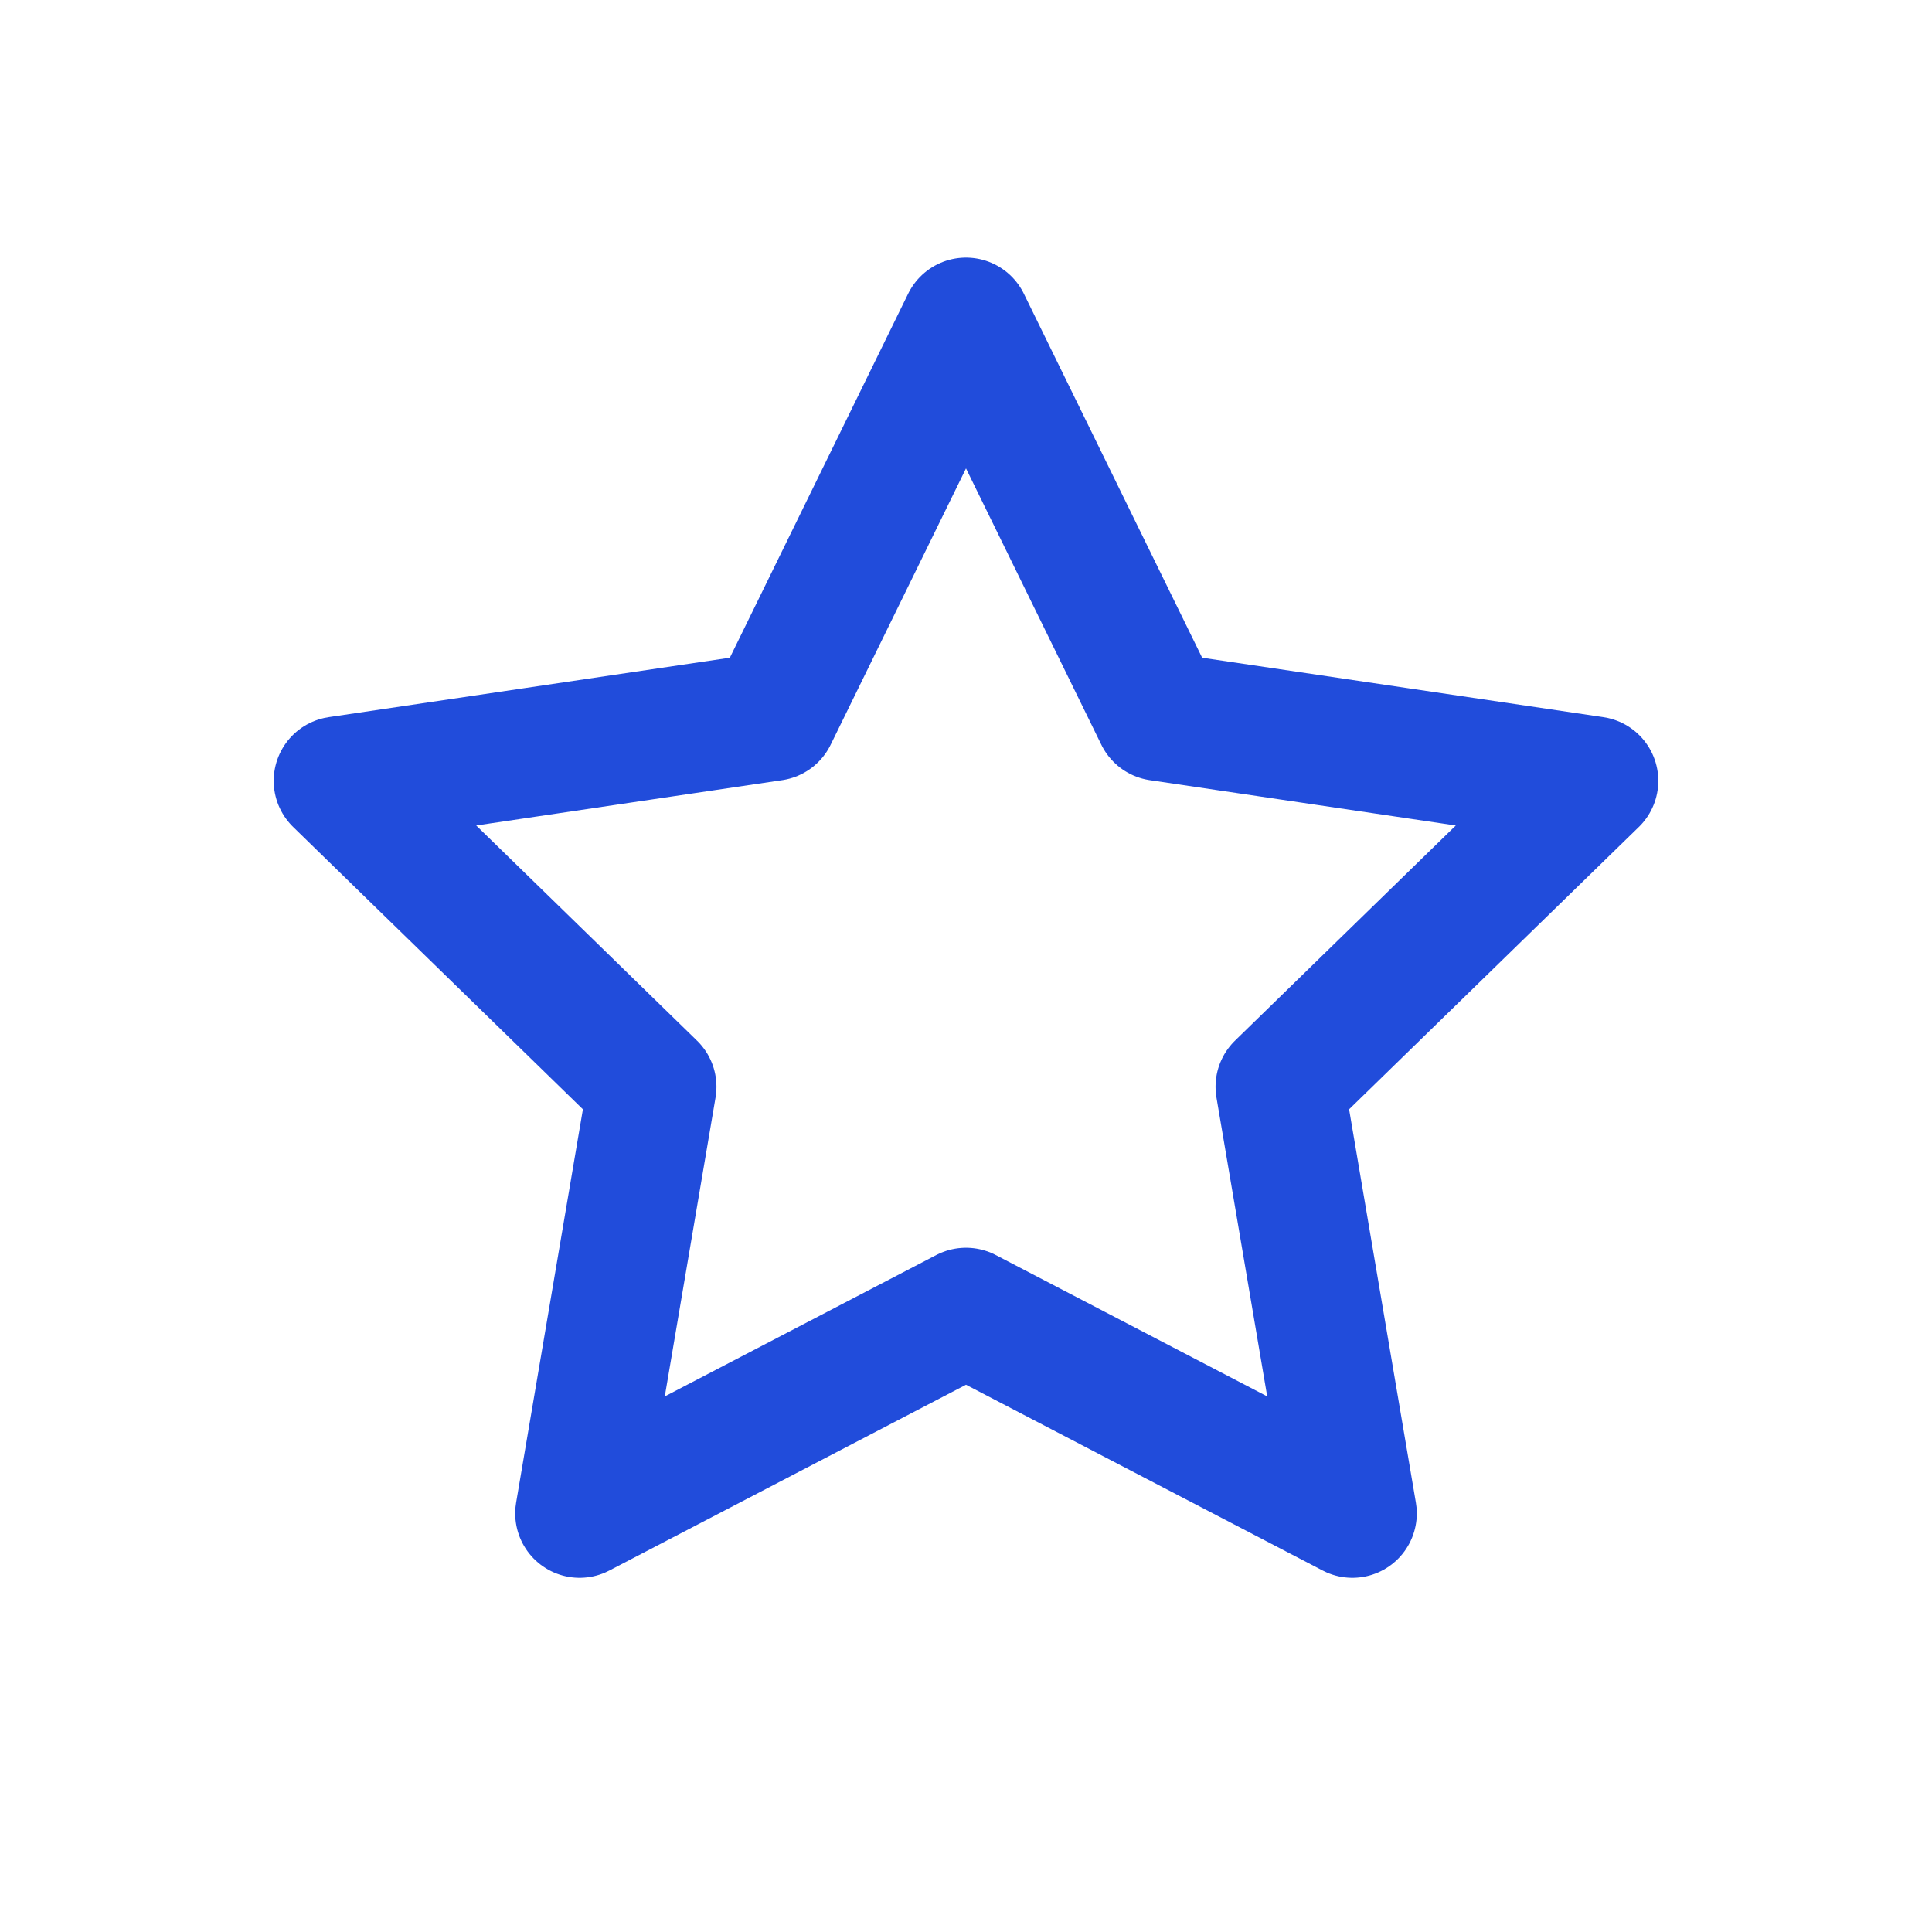
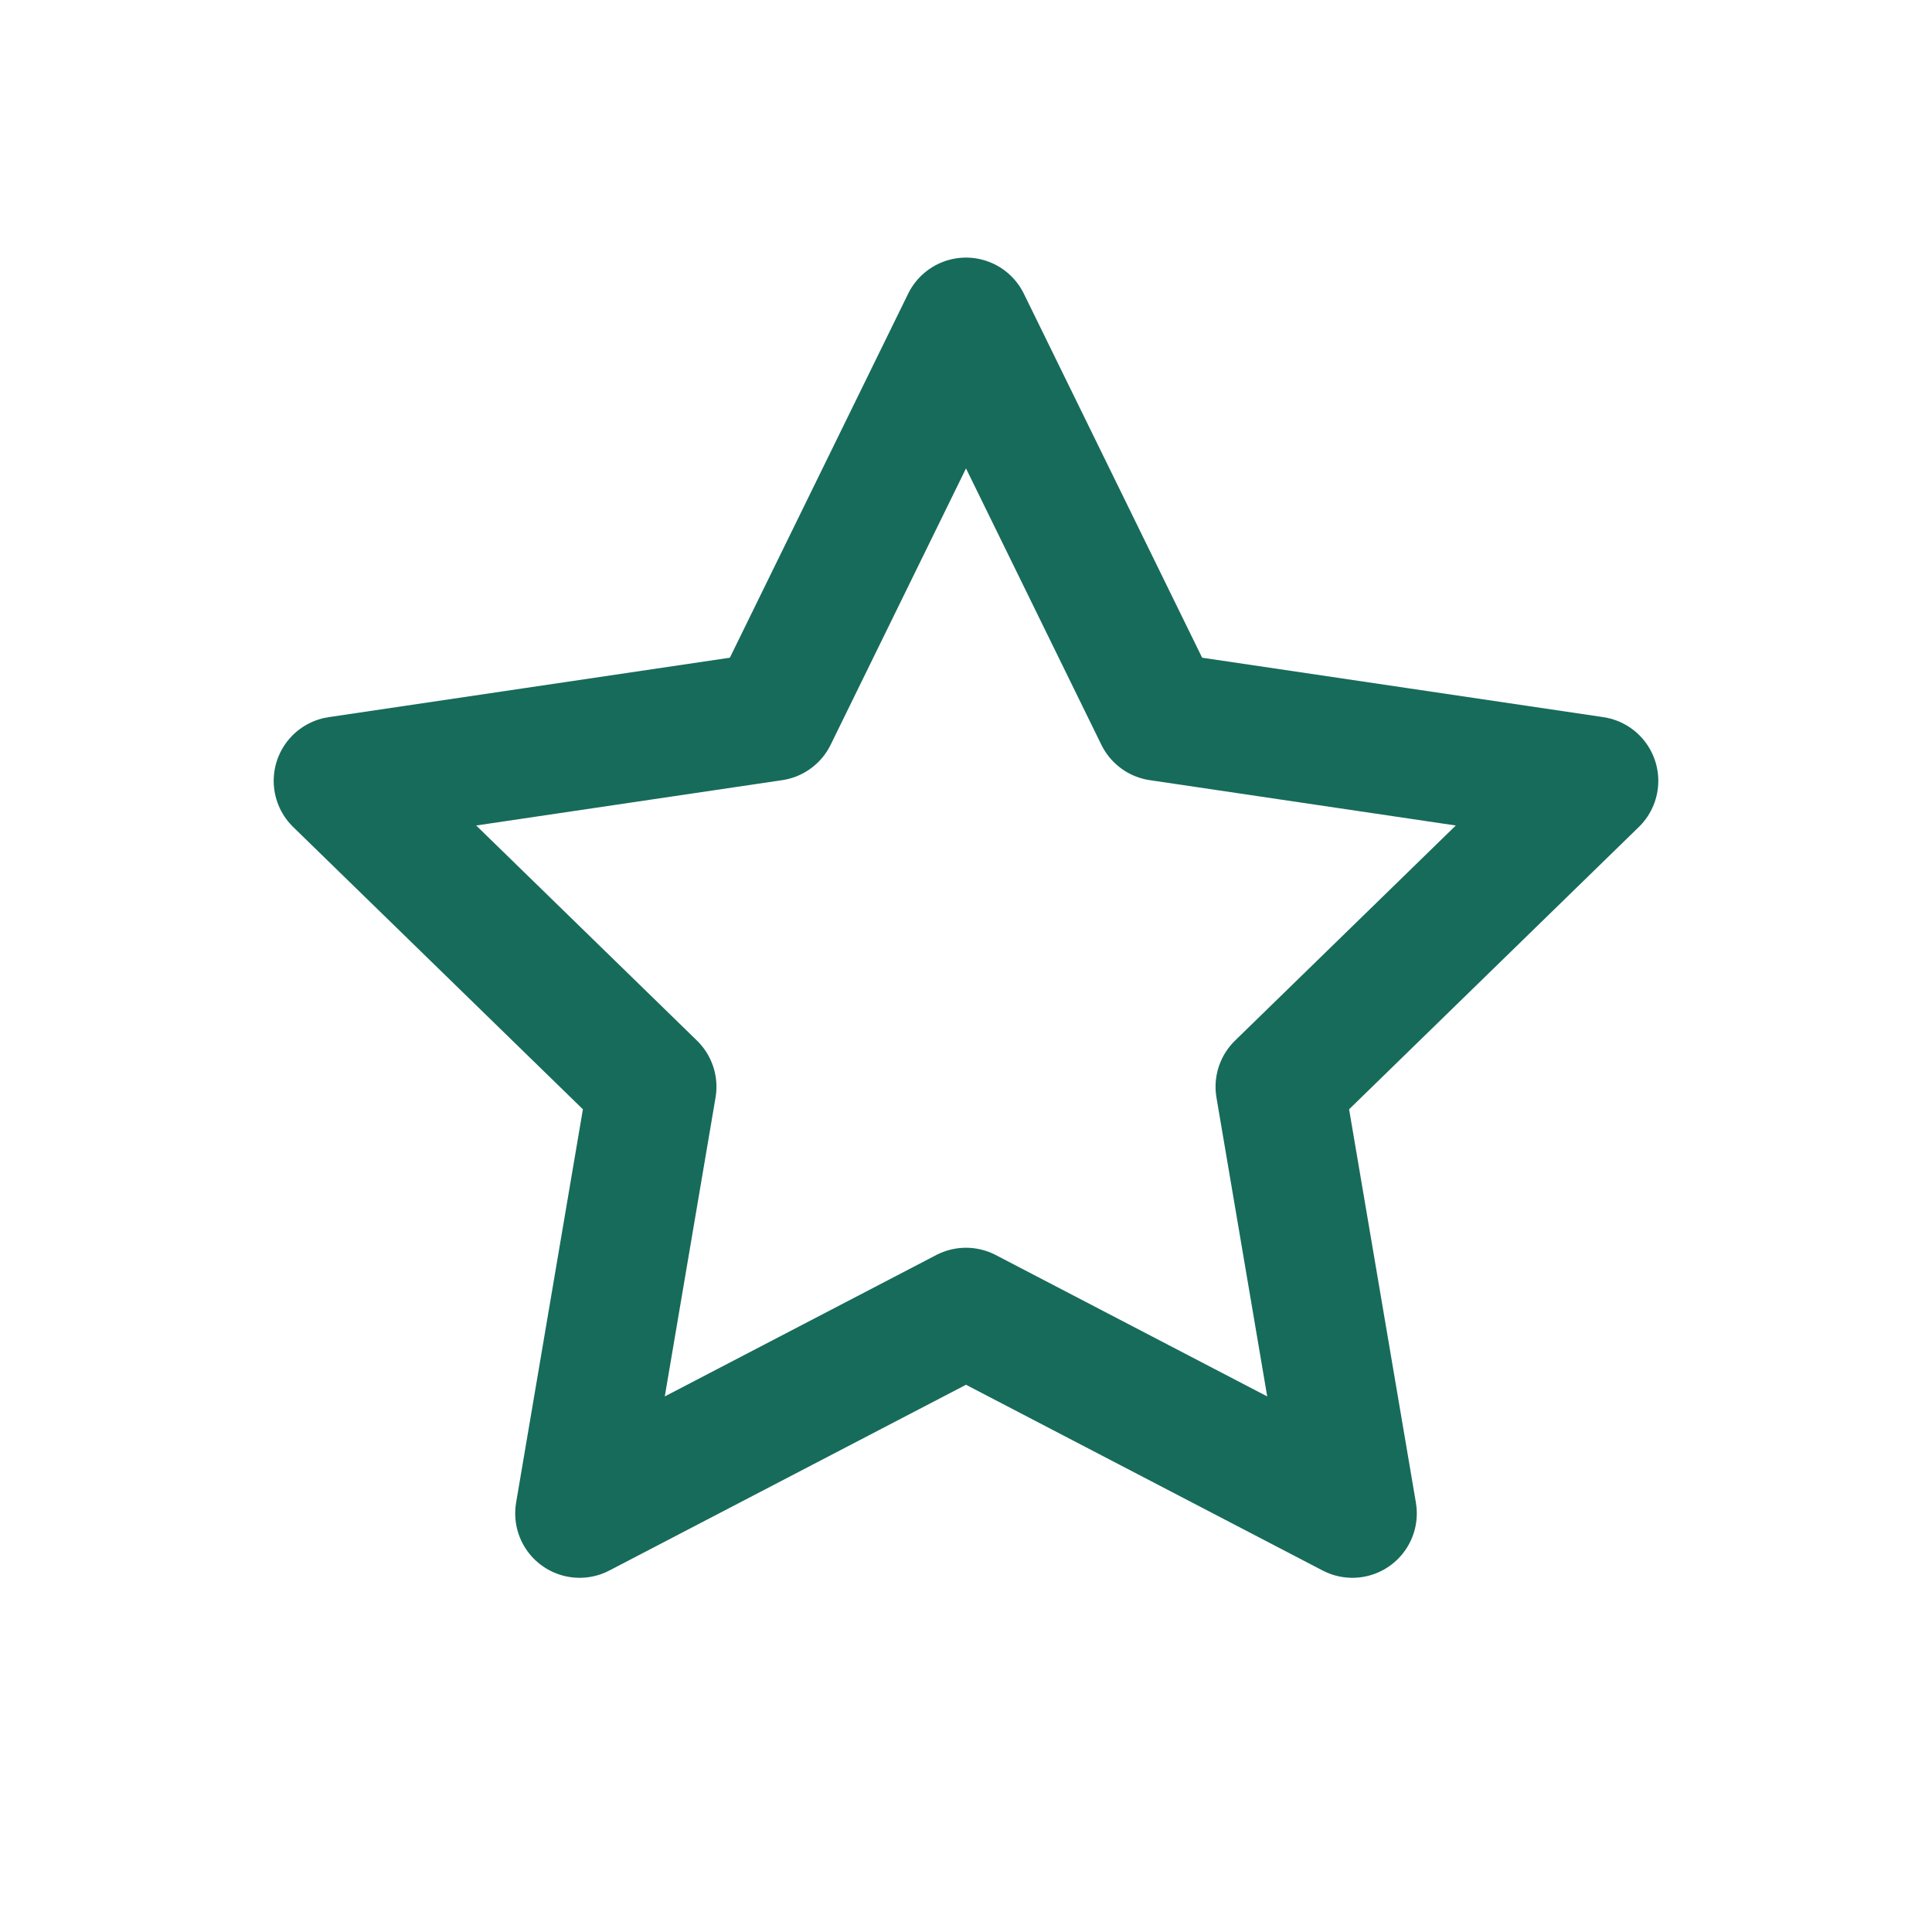
- <svg xmlns="http://www.w3.org/2000/svg" viewBox="0 0 24 24" fill="none" stroke="#214CDB" stroke-width="1.6" stroke-linecap="round" stroke-linejoin="round">
+ <svg xmlns="http://www.w3.org/2000/svg" viewBox="0 0 24 24" fill="none" stroke="#176B5B" stroke-width="1.6" stroke-linecap="round" stroke-linejoin="round">
  <path d="m12 4 2.4 4.9 5.4.8-3.9 3.8.9 5.3L12 16.3l-4.8 2.5.9-5.3L4.2 9.7l5.4-.8z" />
</svg>
